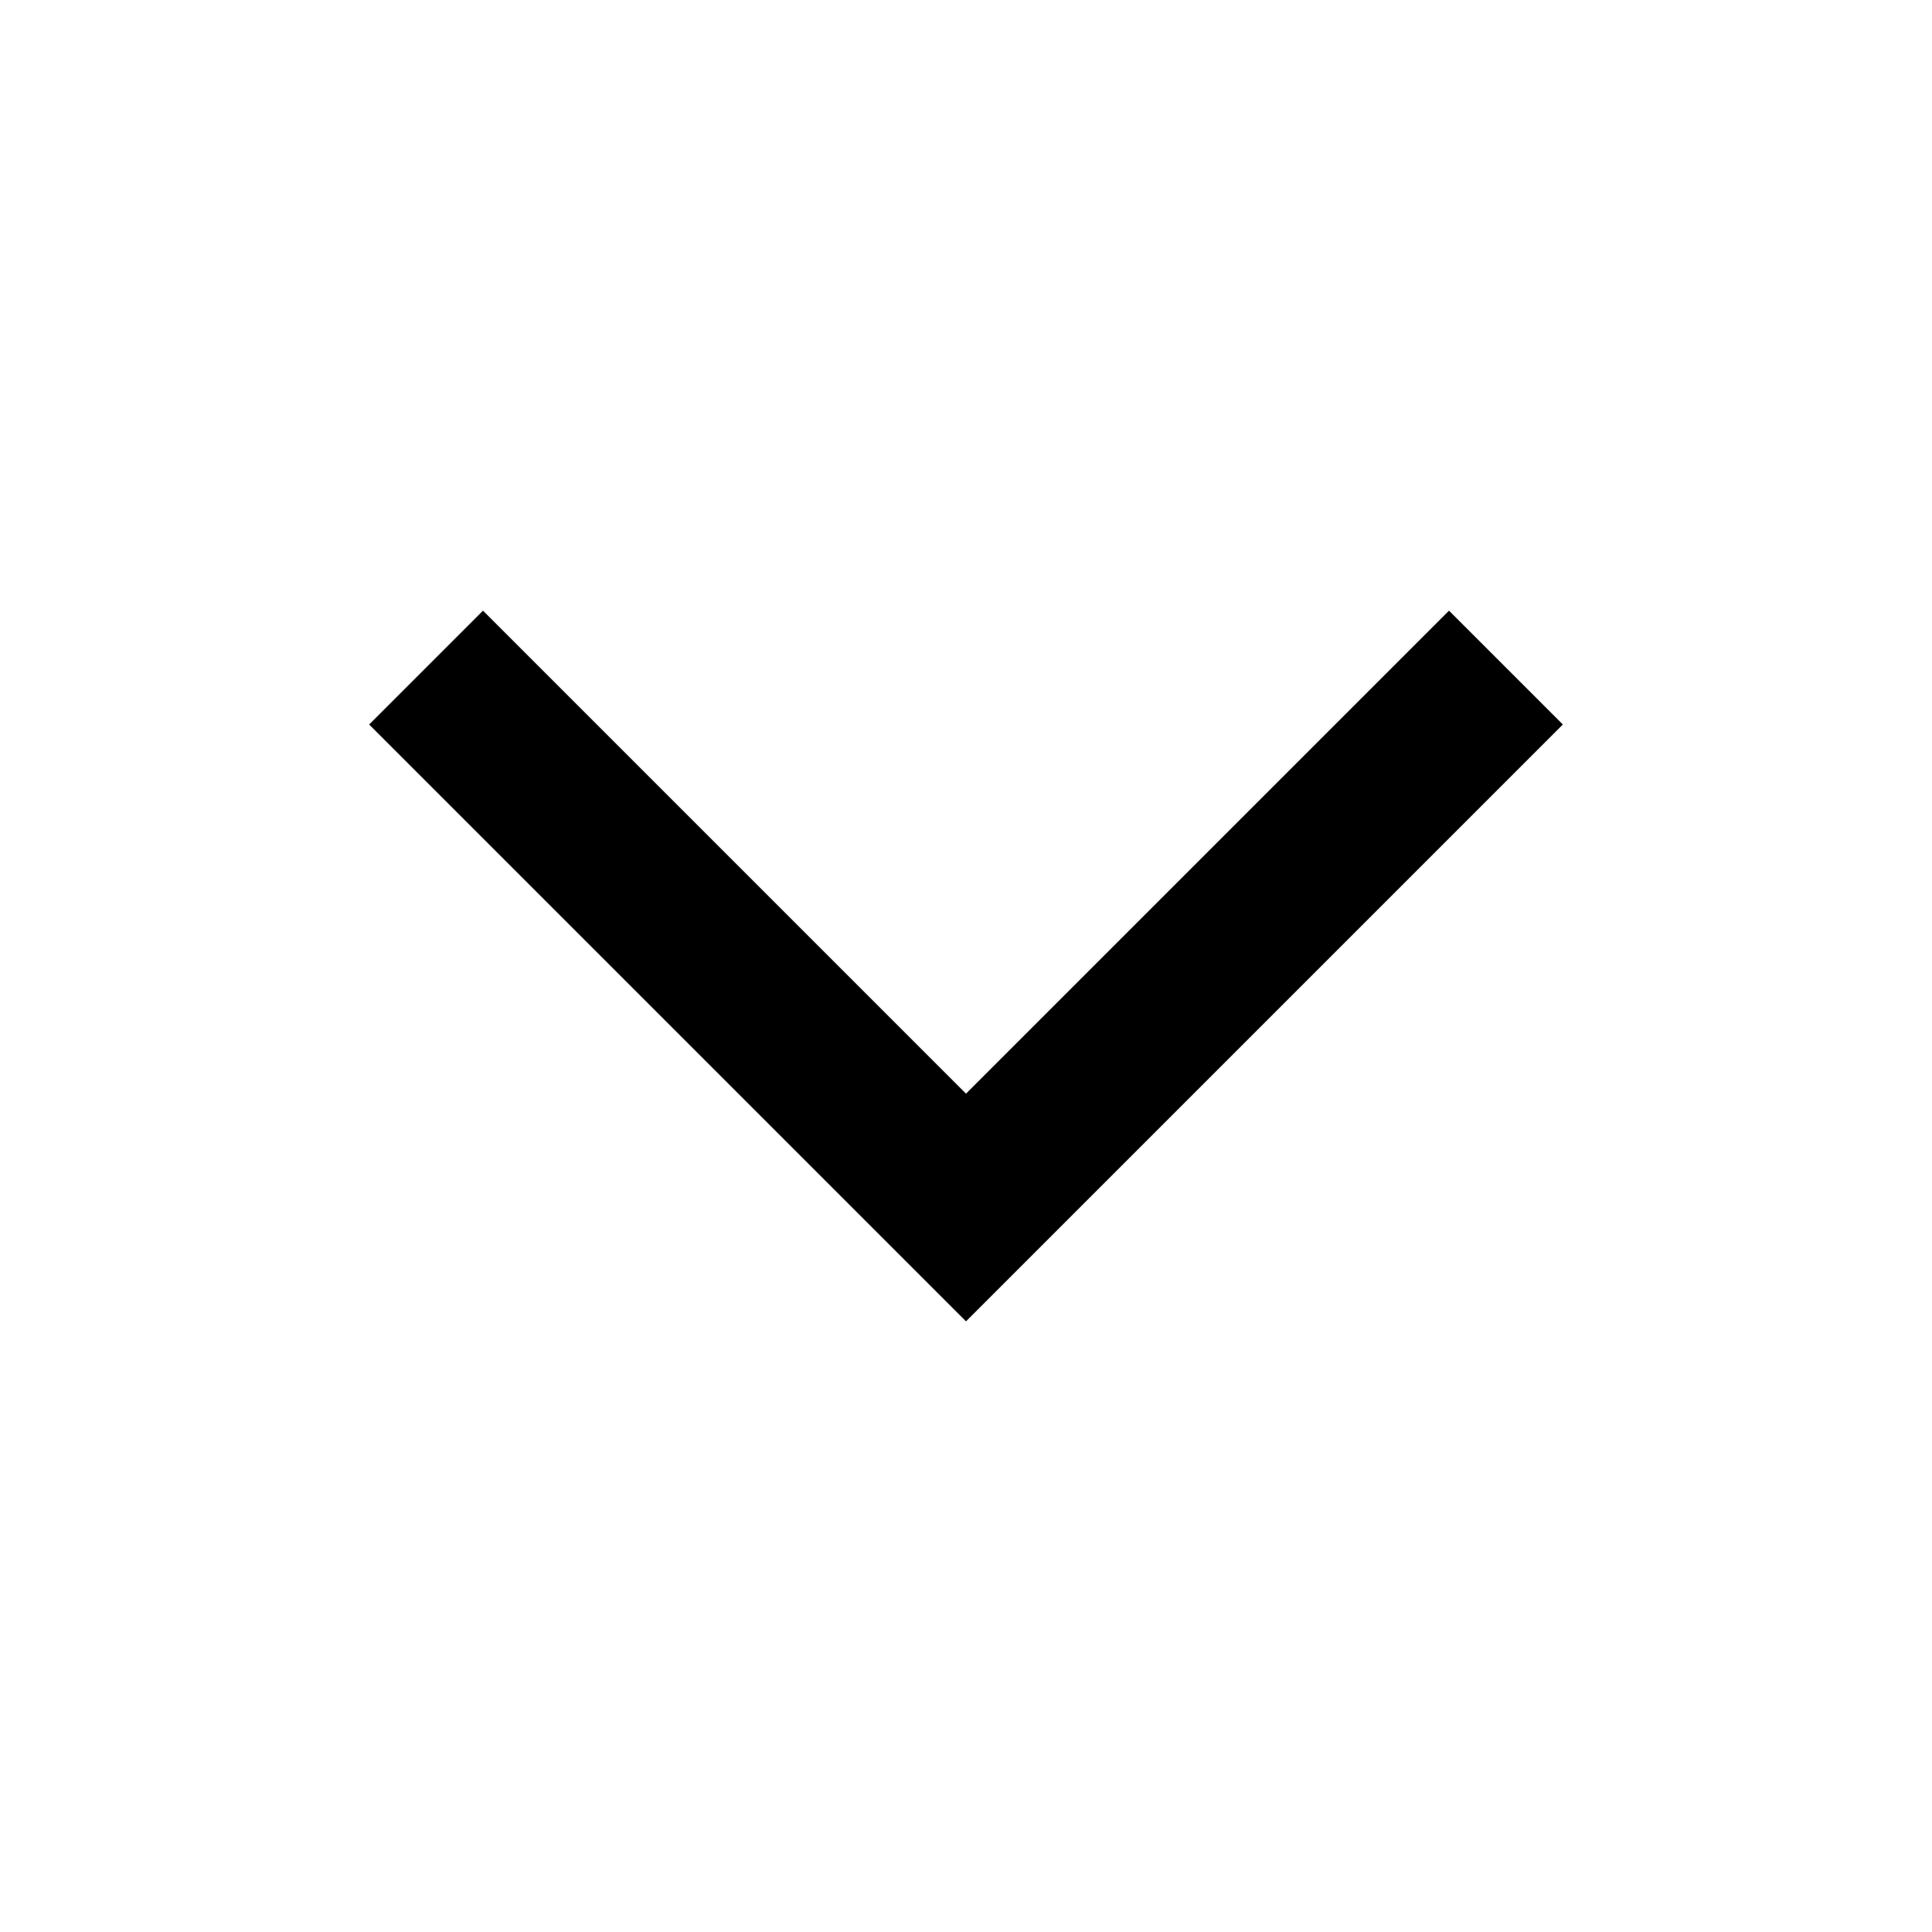
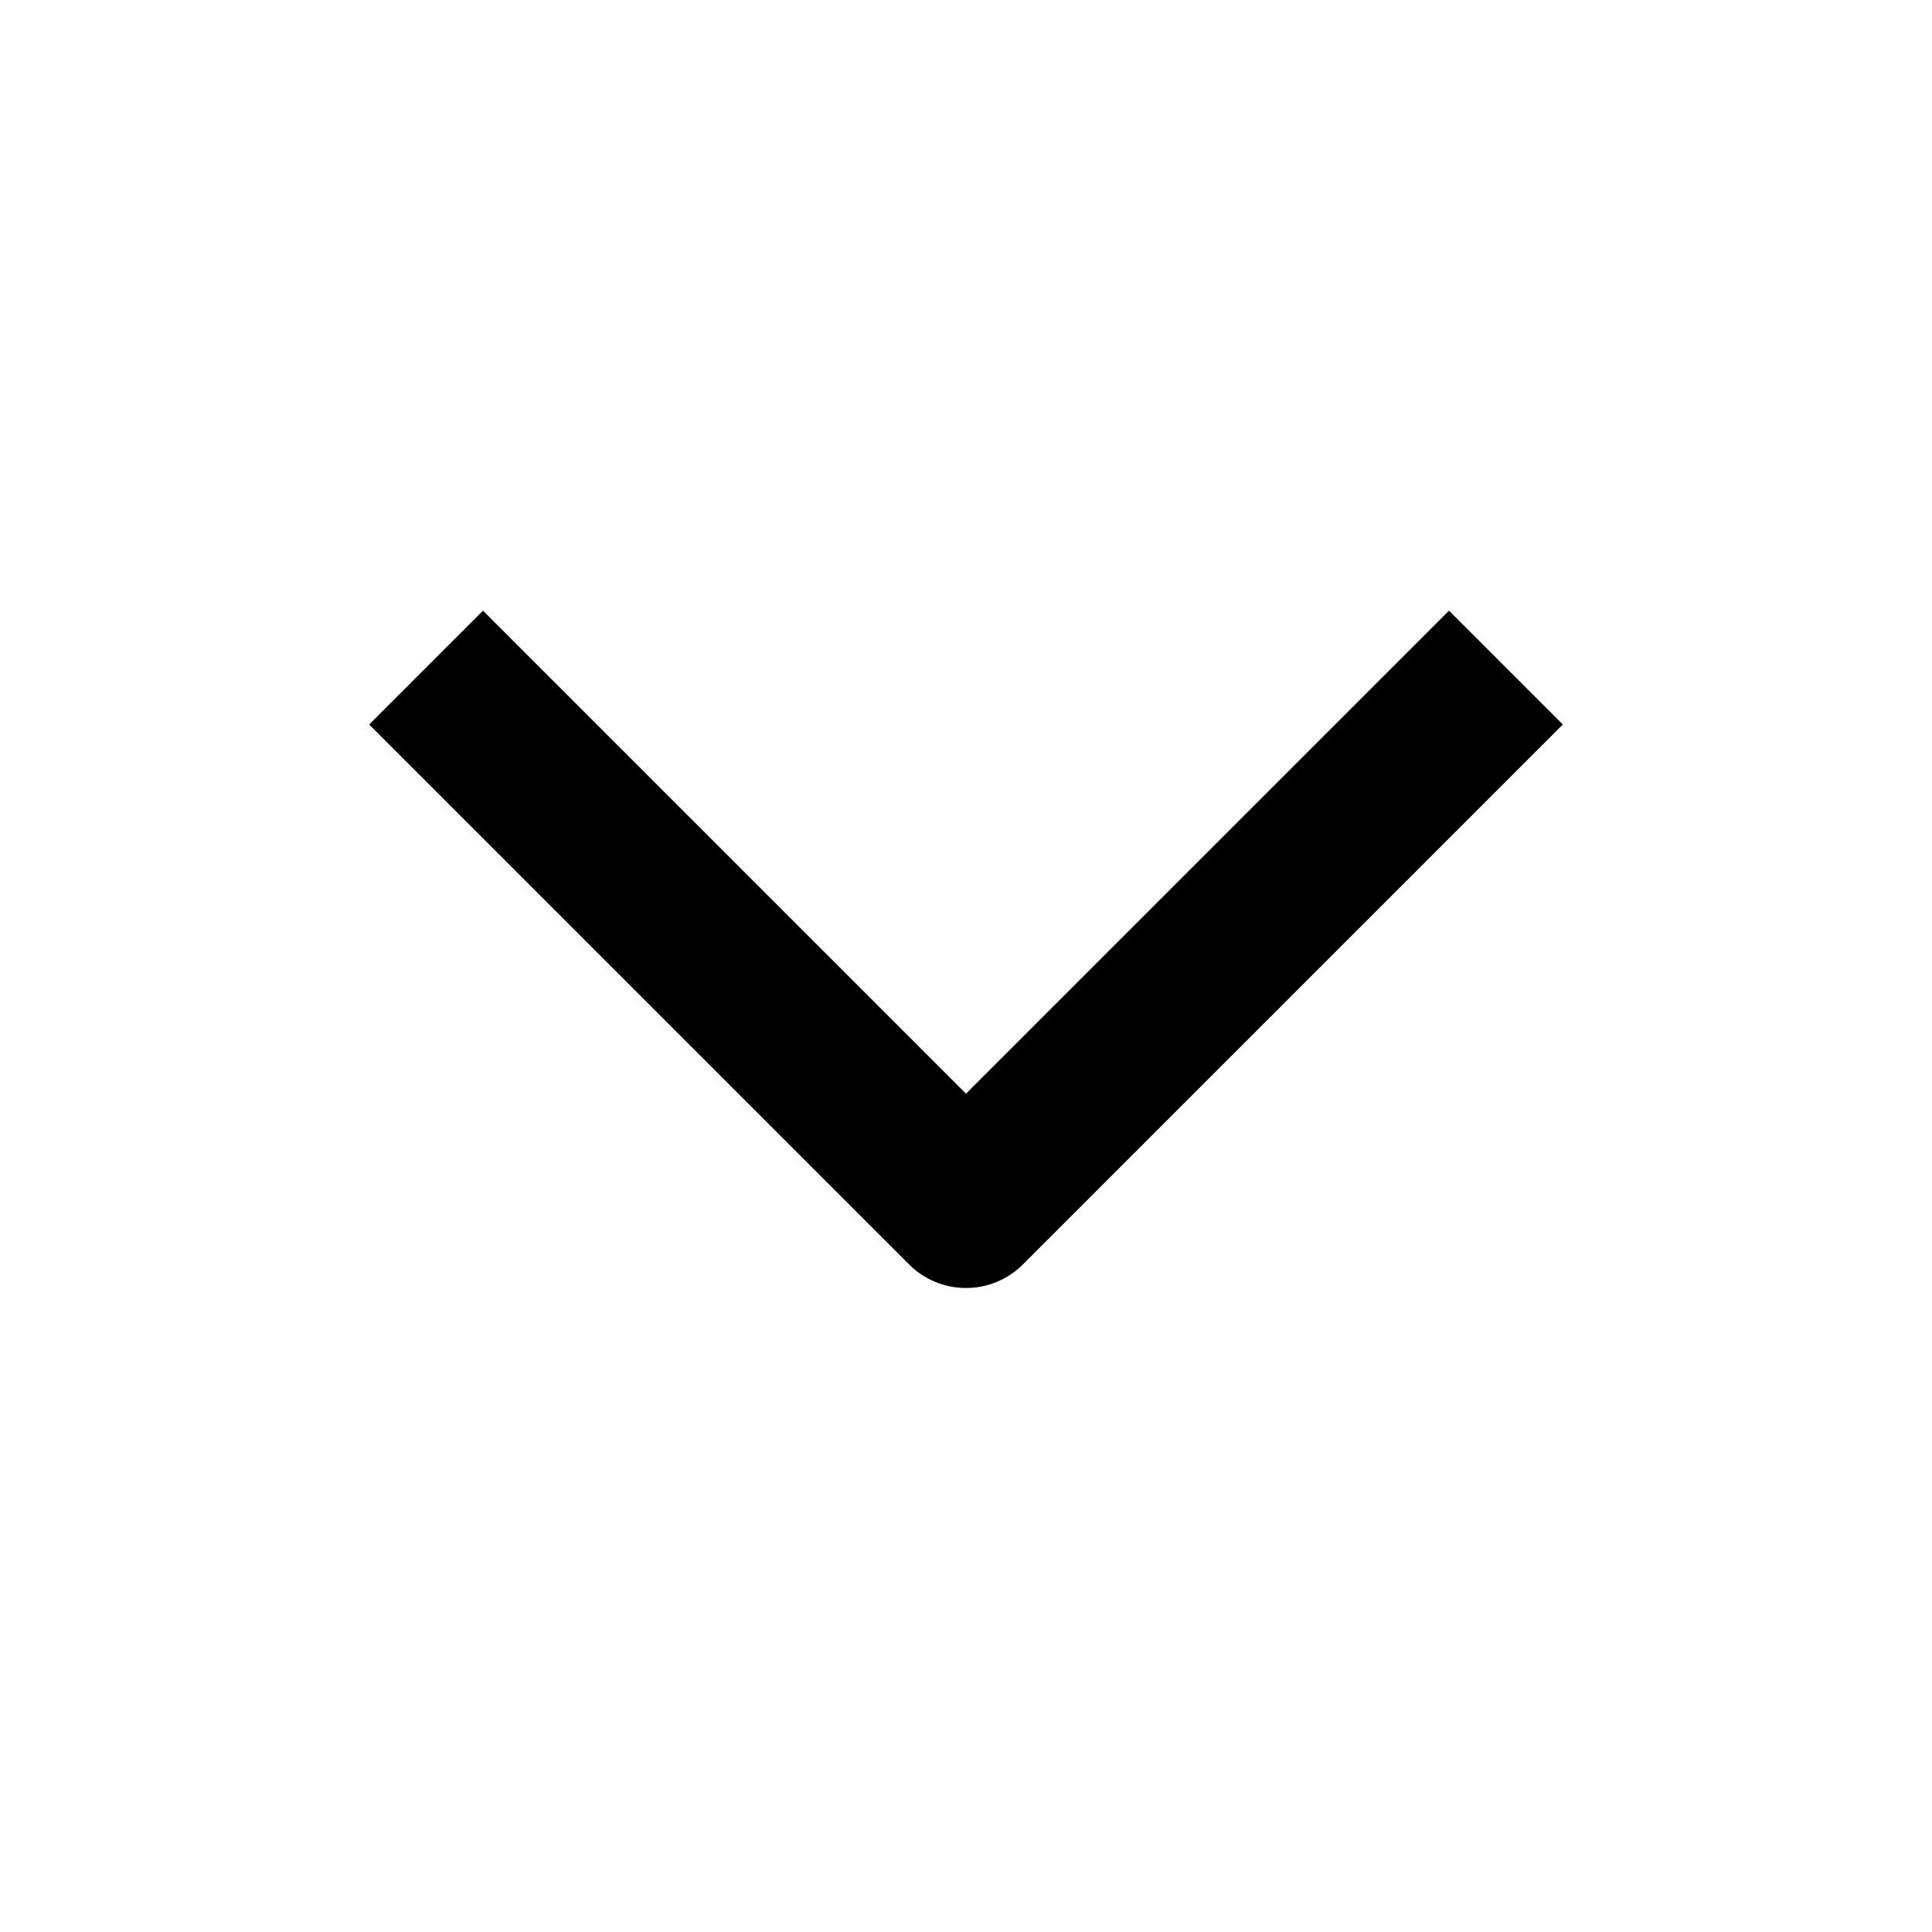
- <svg xmlns="http://www.w3.org/2000/svg" width="24" height="24" viewBox="0 0 24 24" fill="none" stroke="currentColor" stroke-width="2" stroke-linecap="square" stroke-linejoin="arcs">
+ <svg xmlns="http://www.w3.org/2000/svg" width="24" height="24" viewBox="0 0 24 24" fill="none" stroke="currentColor" stroke-width="2" stroke-linecap="square" stroke-linejoin="round">
  <path d="M6 9l6 6 6-6" />
</svg>
